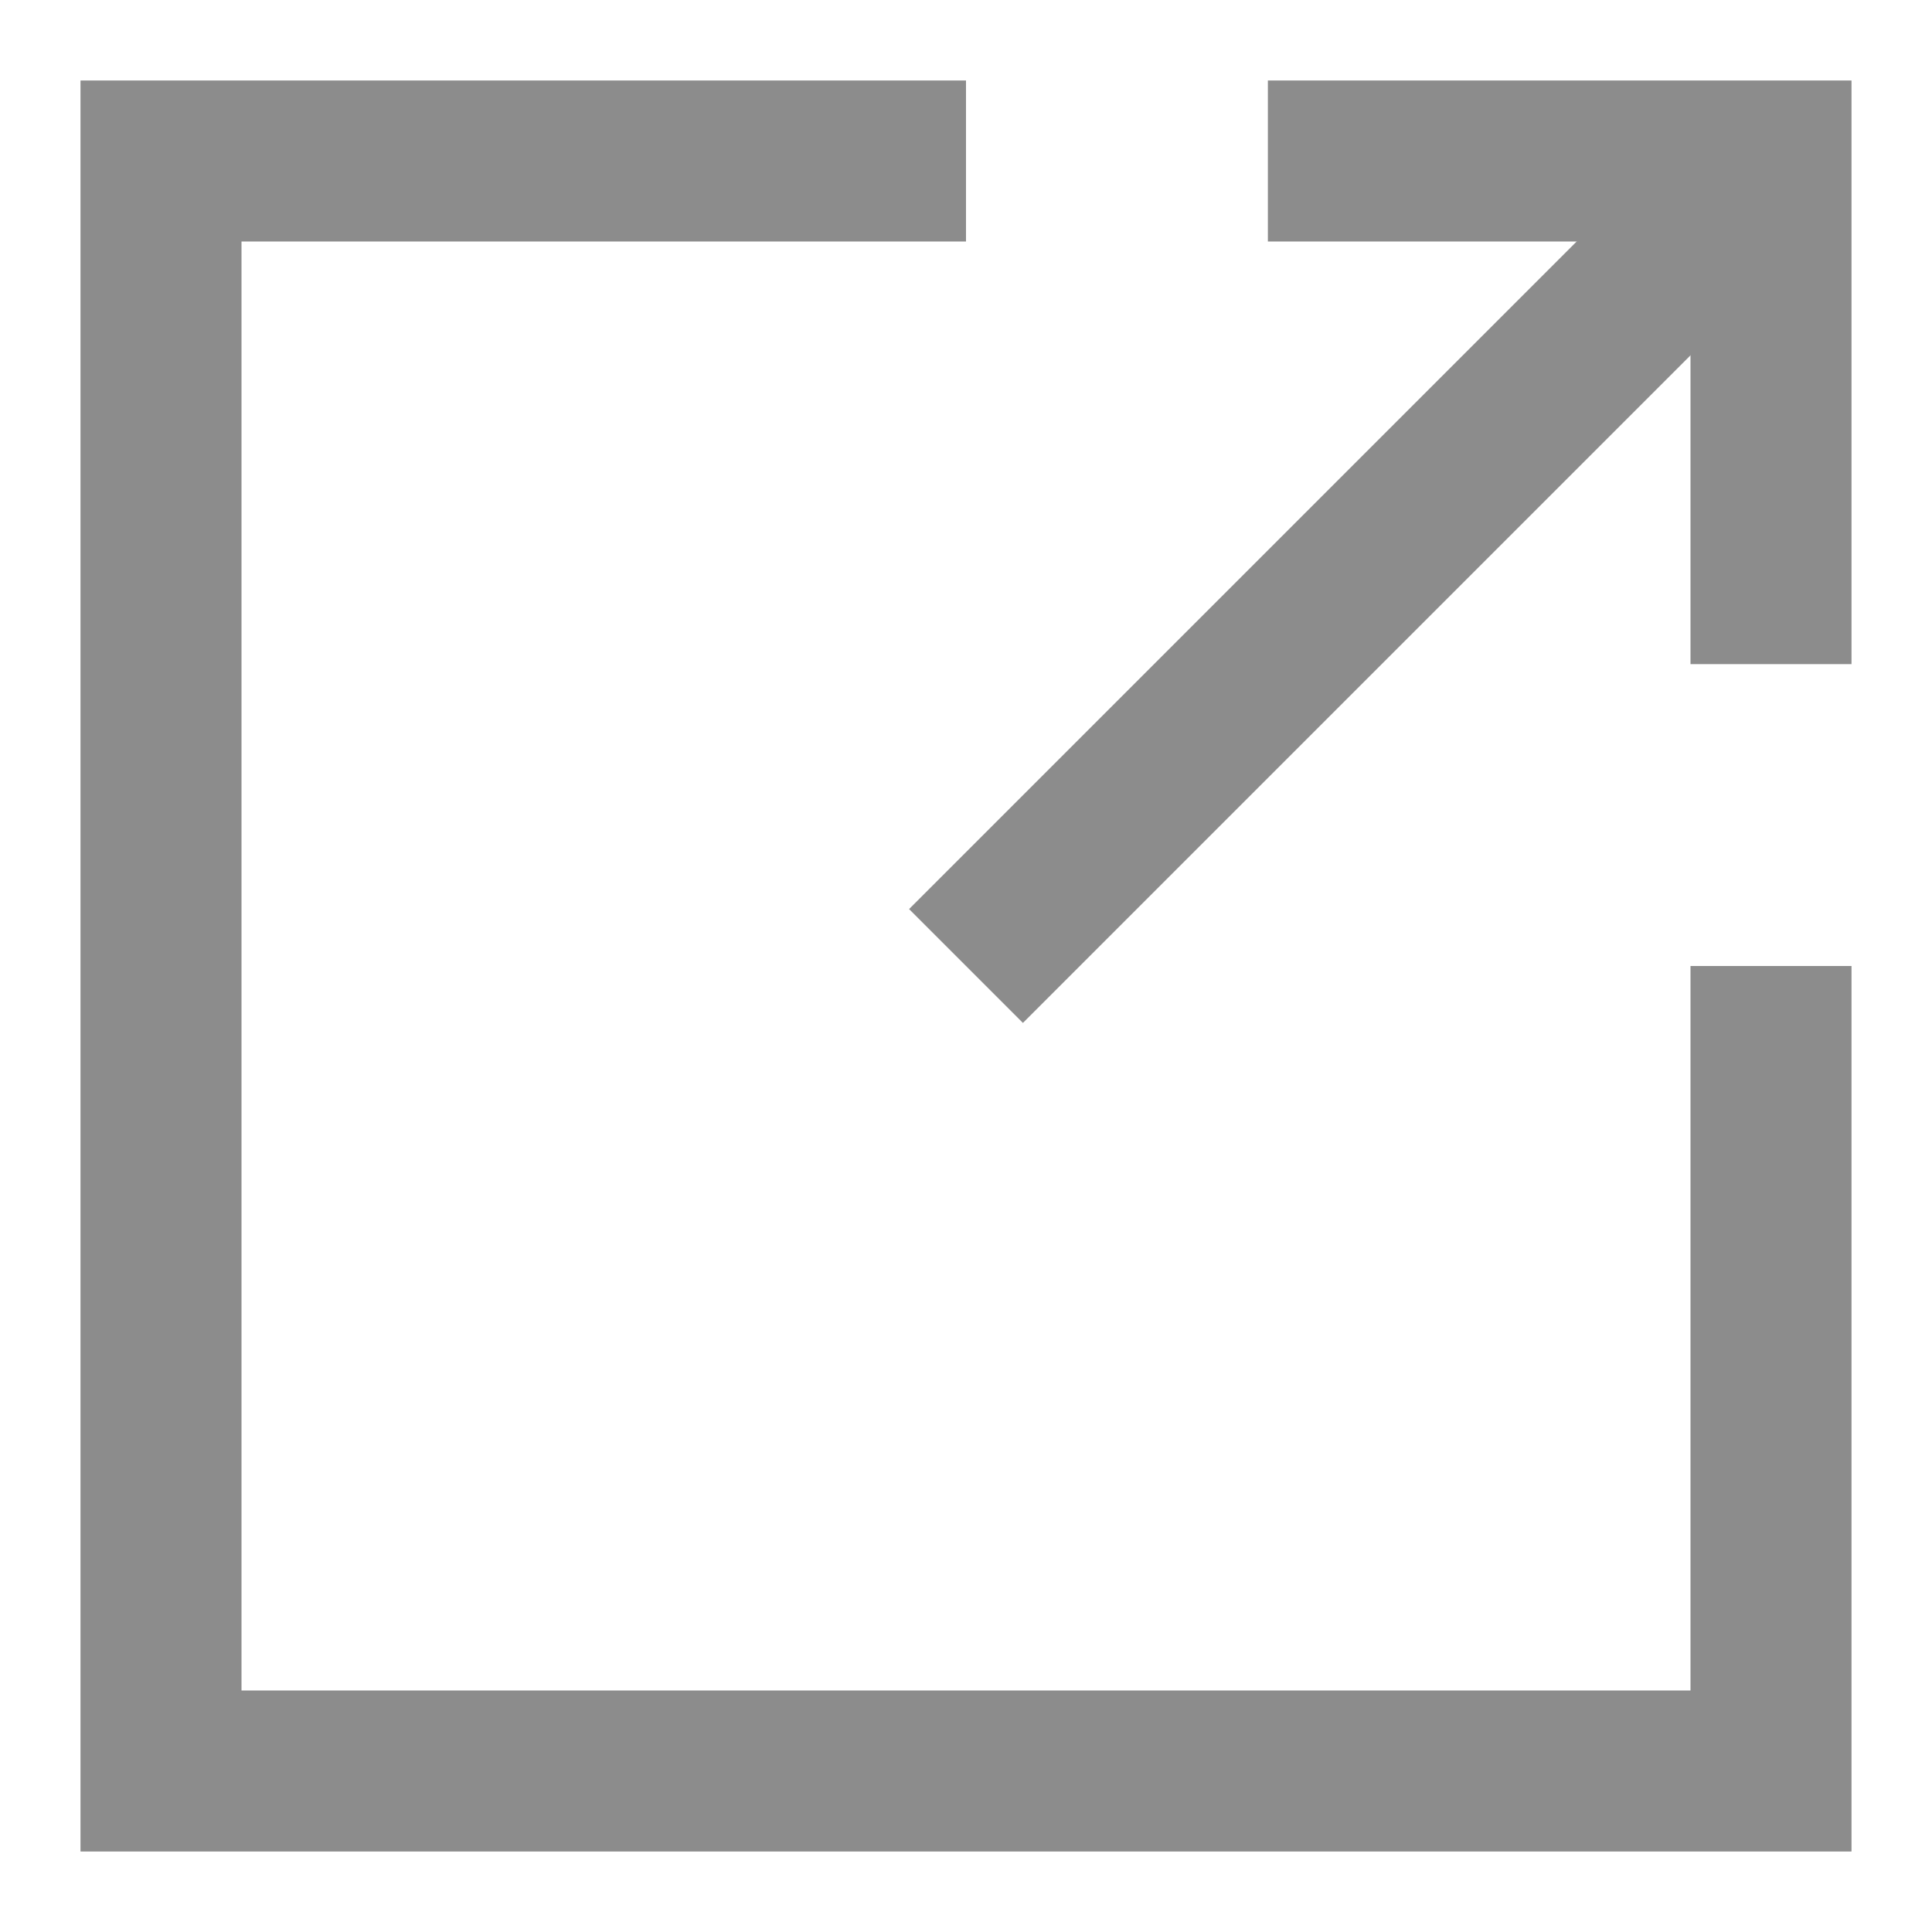
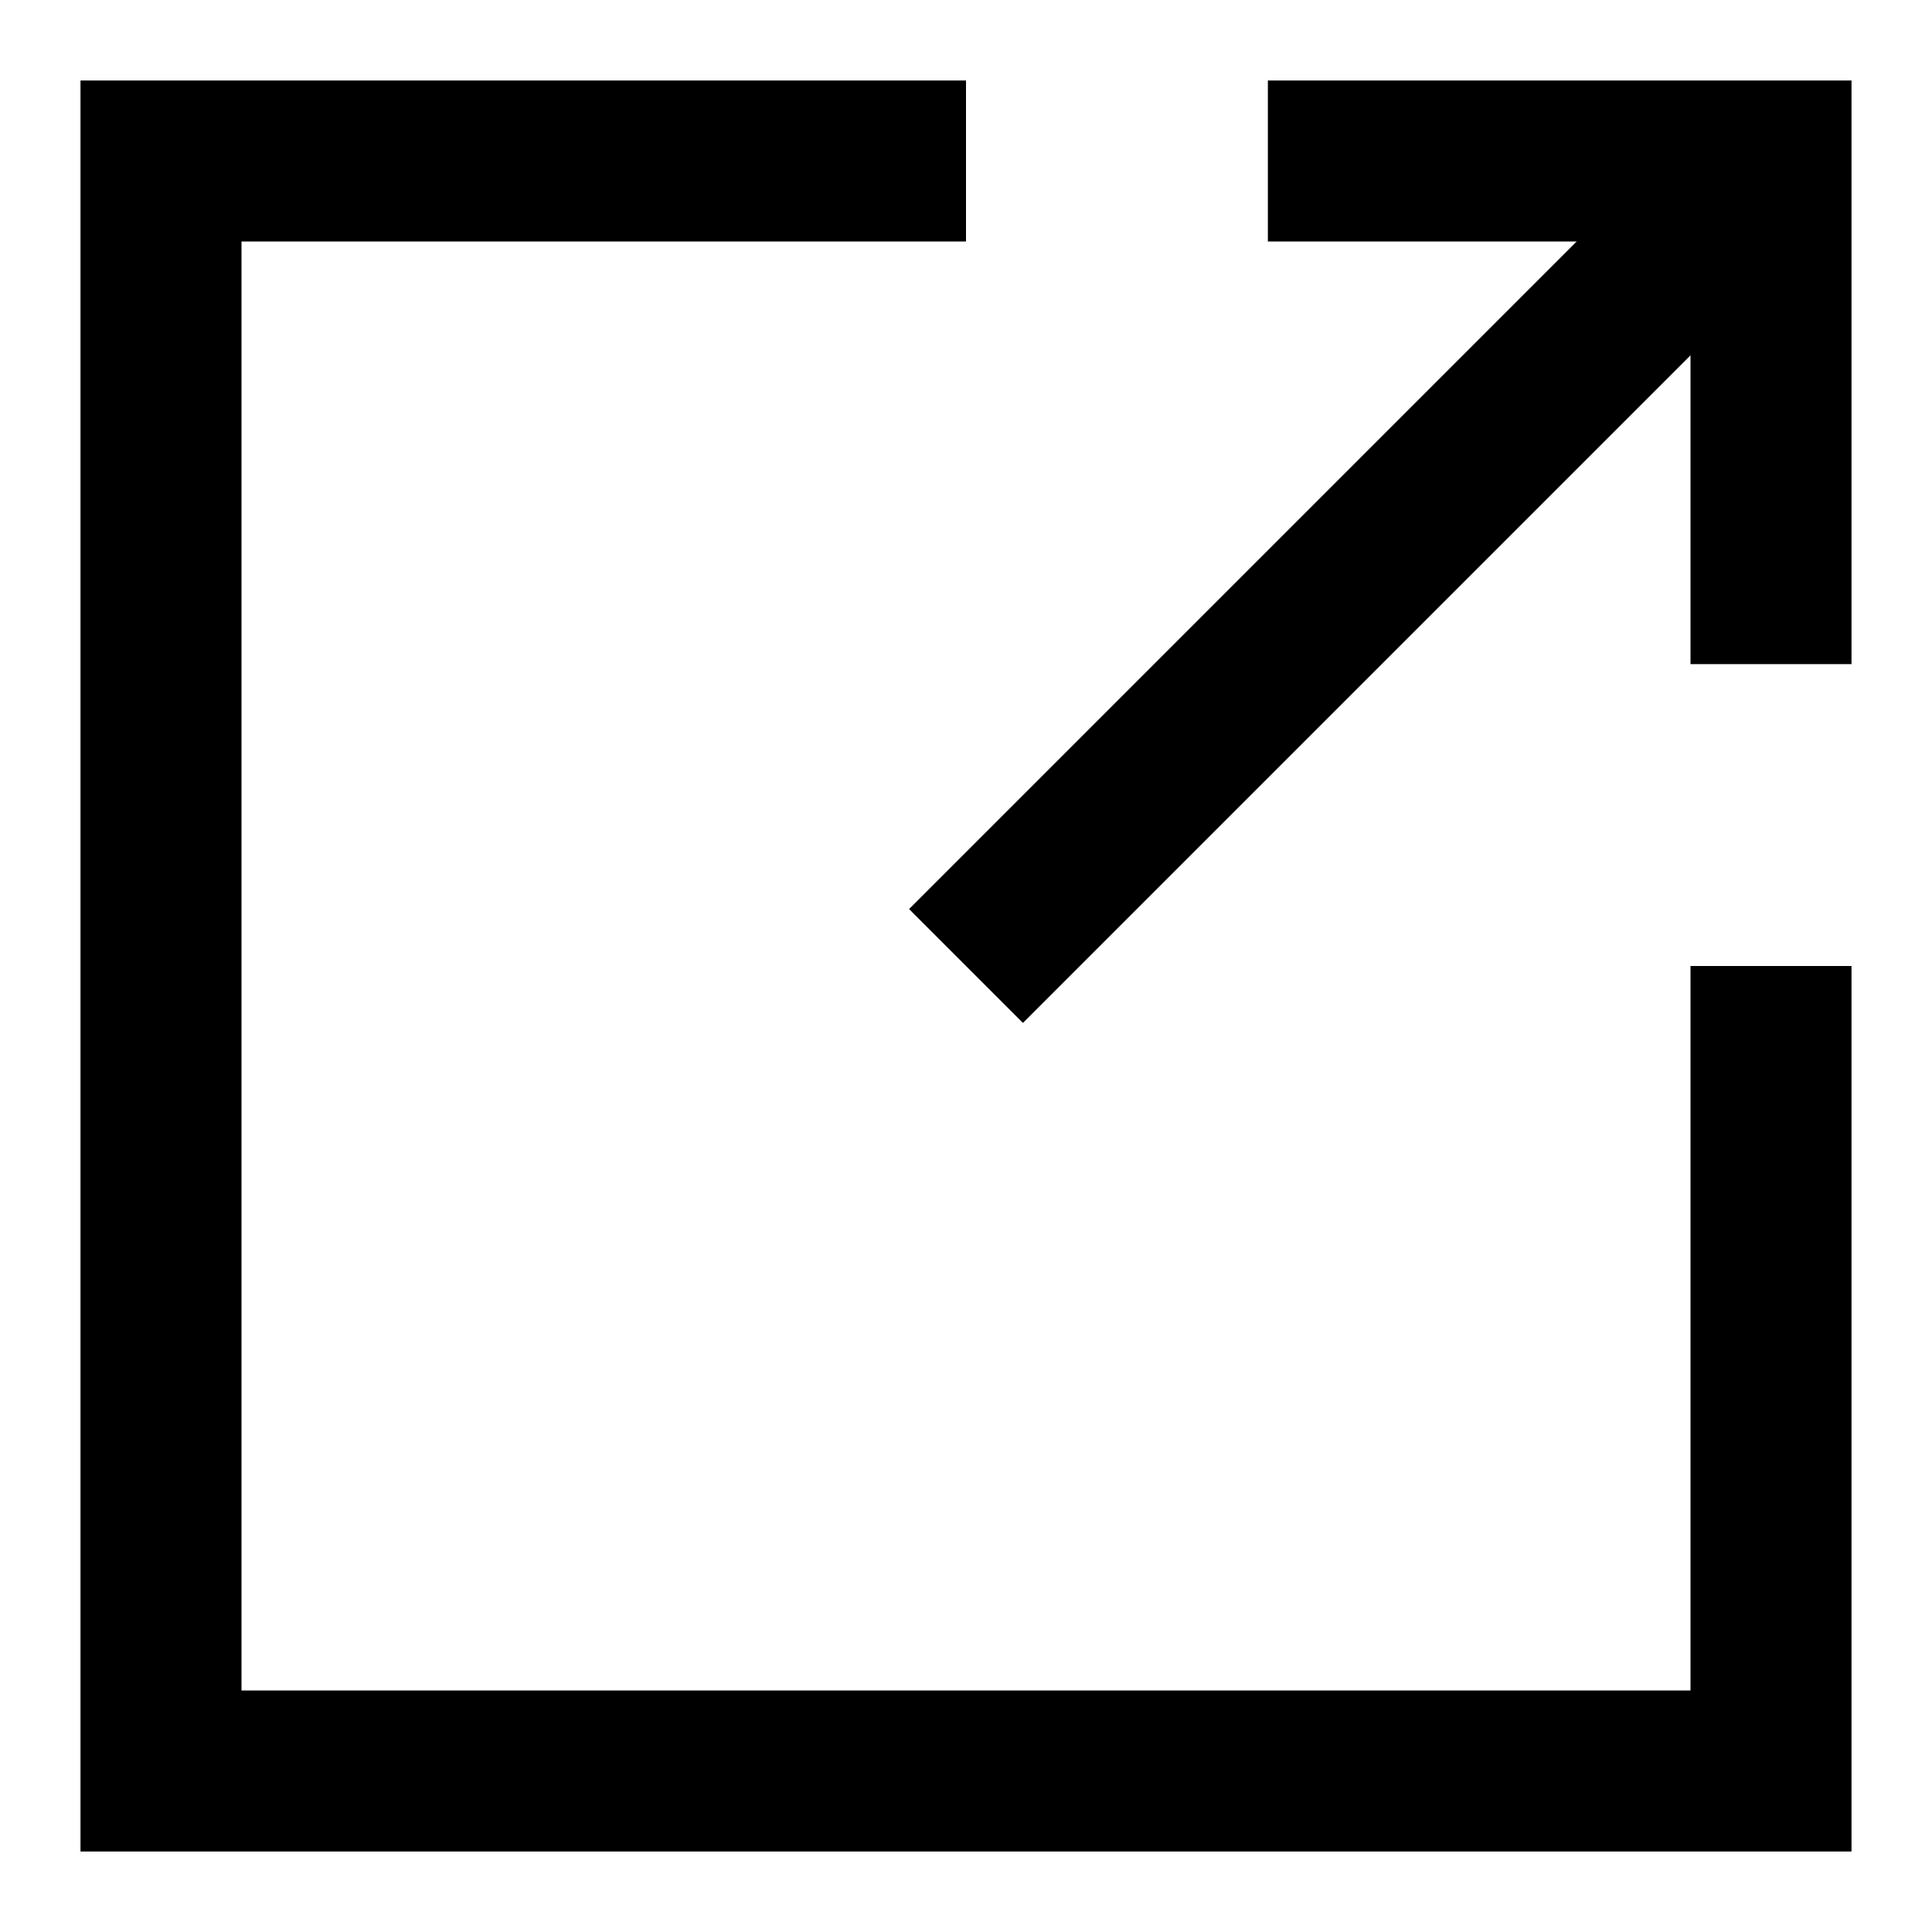
<svg xmlns="http://www.w3.org/2000/svg" width="12" height="12" viewBox="0 0 12 12" fill="none">
-   <path d="M7.875 1H11V4.125" stroke="#8C8C8C" />
-   <path d="M6 1H1V11H11V6" stroke="#8C8C8C" />
-   <path d="M11 1L6 6" stroke="#8C8C8C" />
+   <path d="M7.875 1H11V4.125" stroke="#000000" />
+   <path d="M6 1H1V11H11V6" stroke="#000000" />
+   <path d="M11 1L6 6" stroke="#000000" />
</svg>
